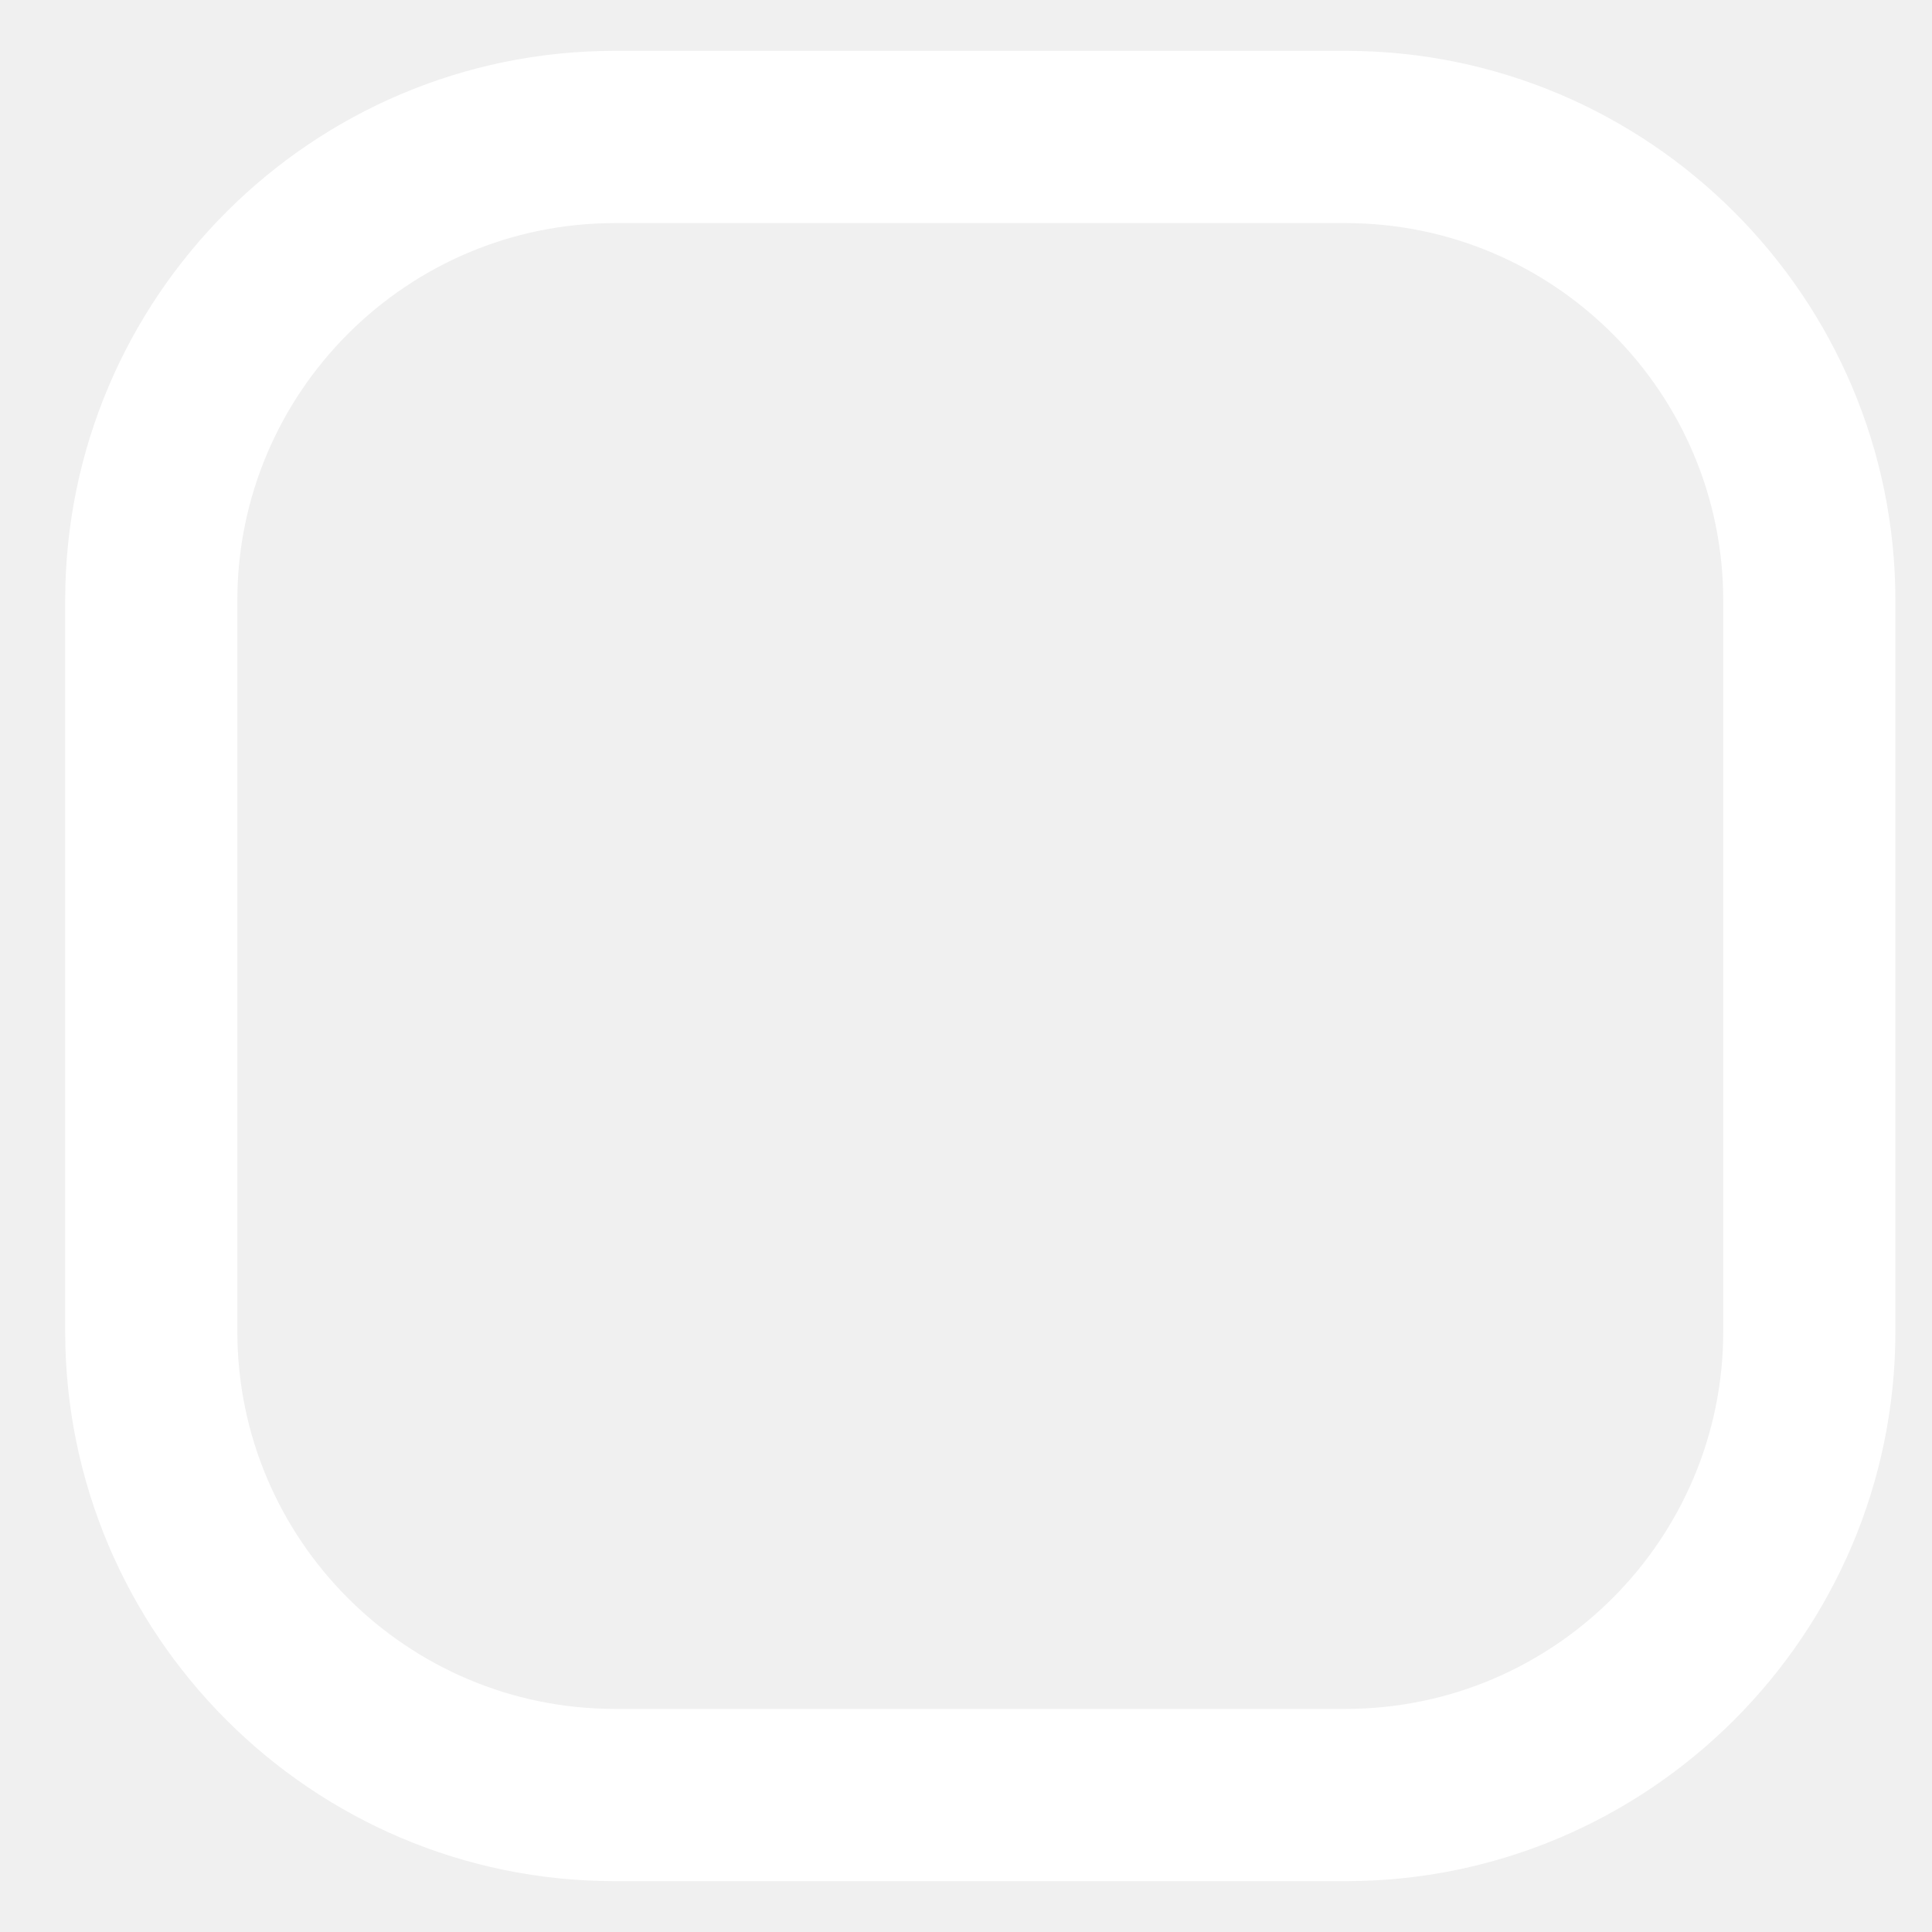
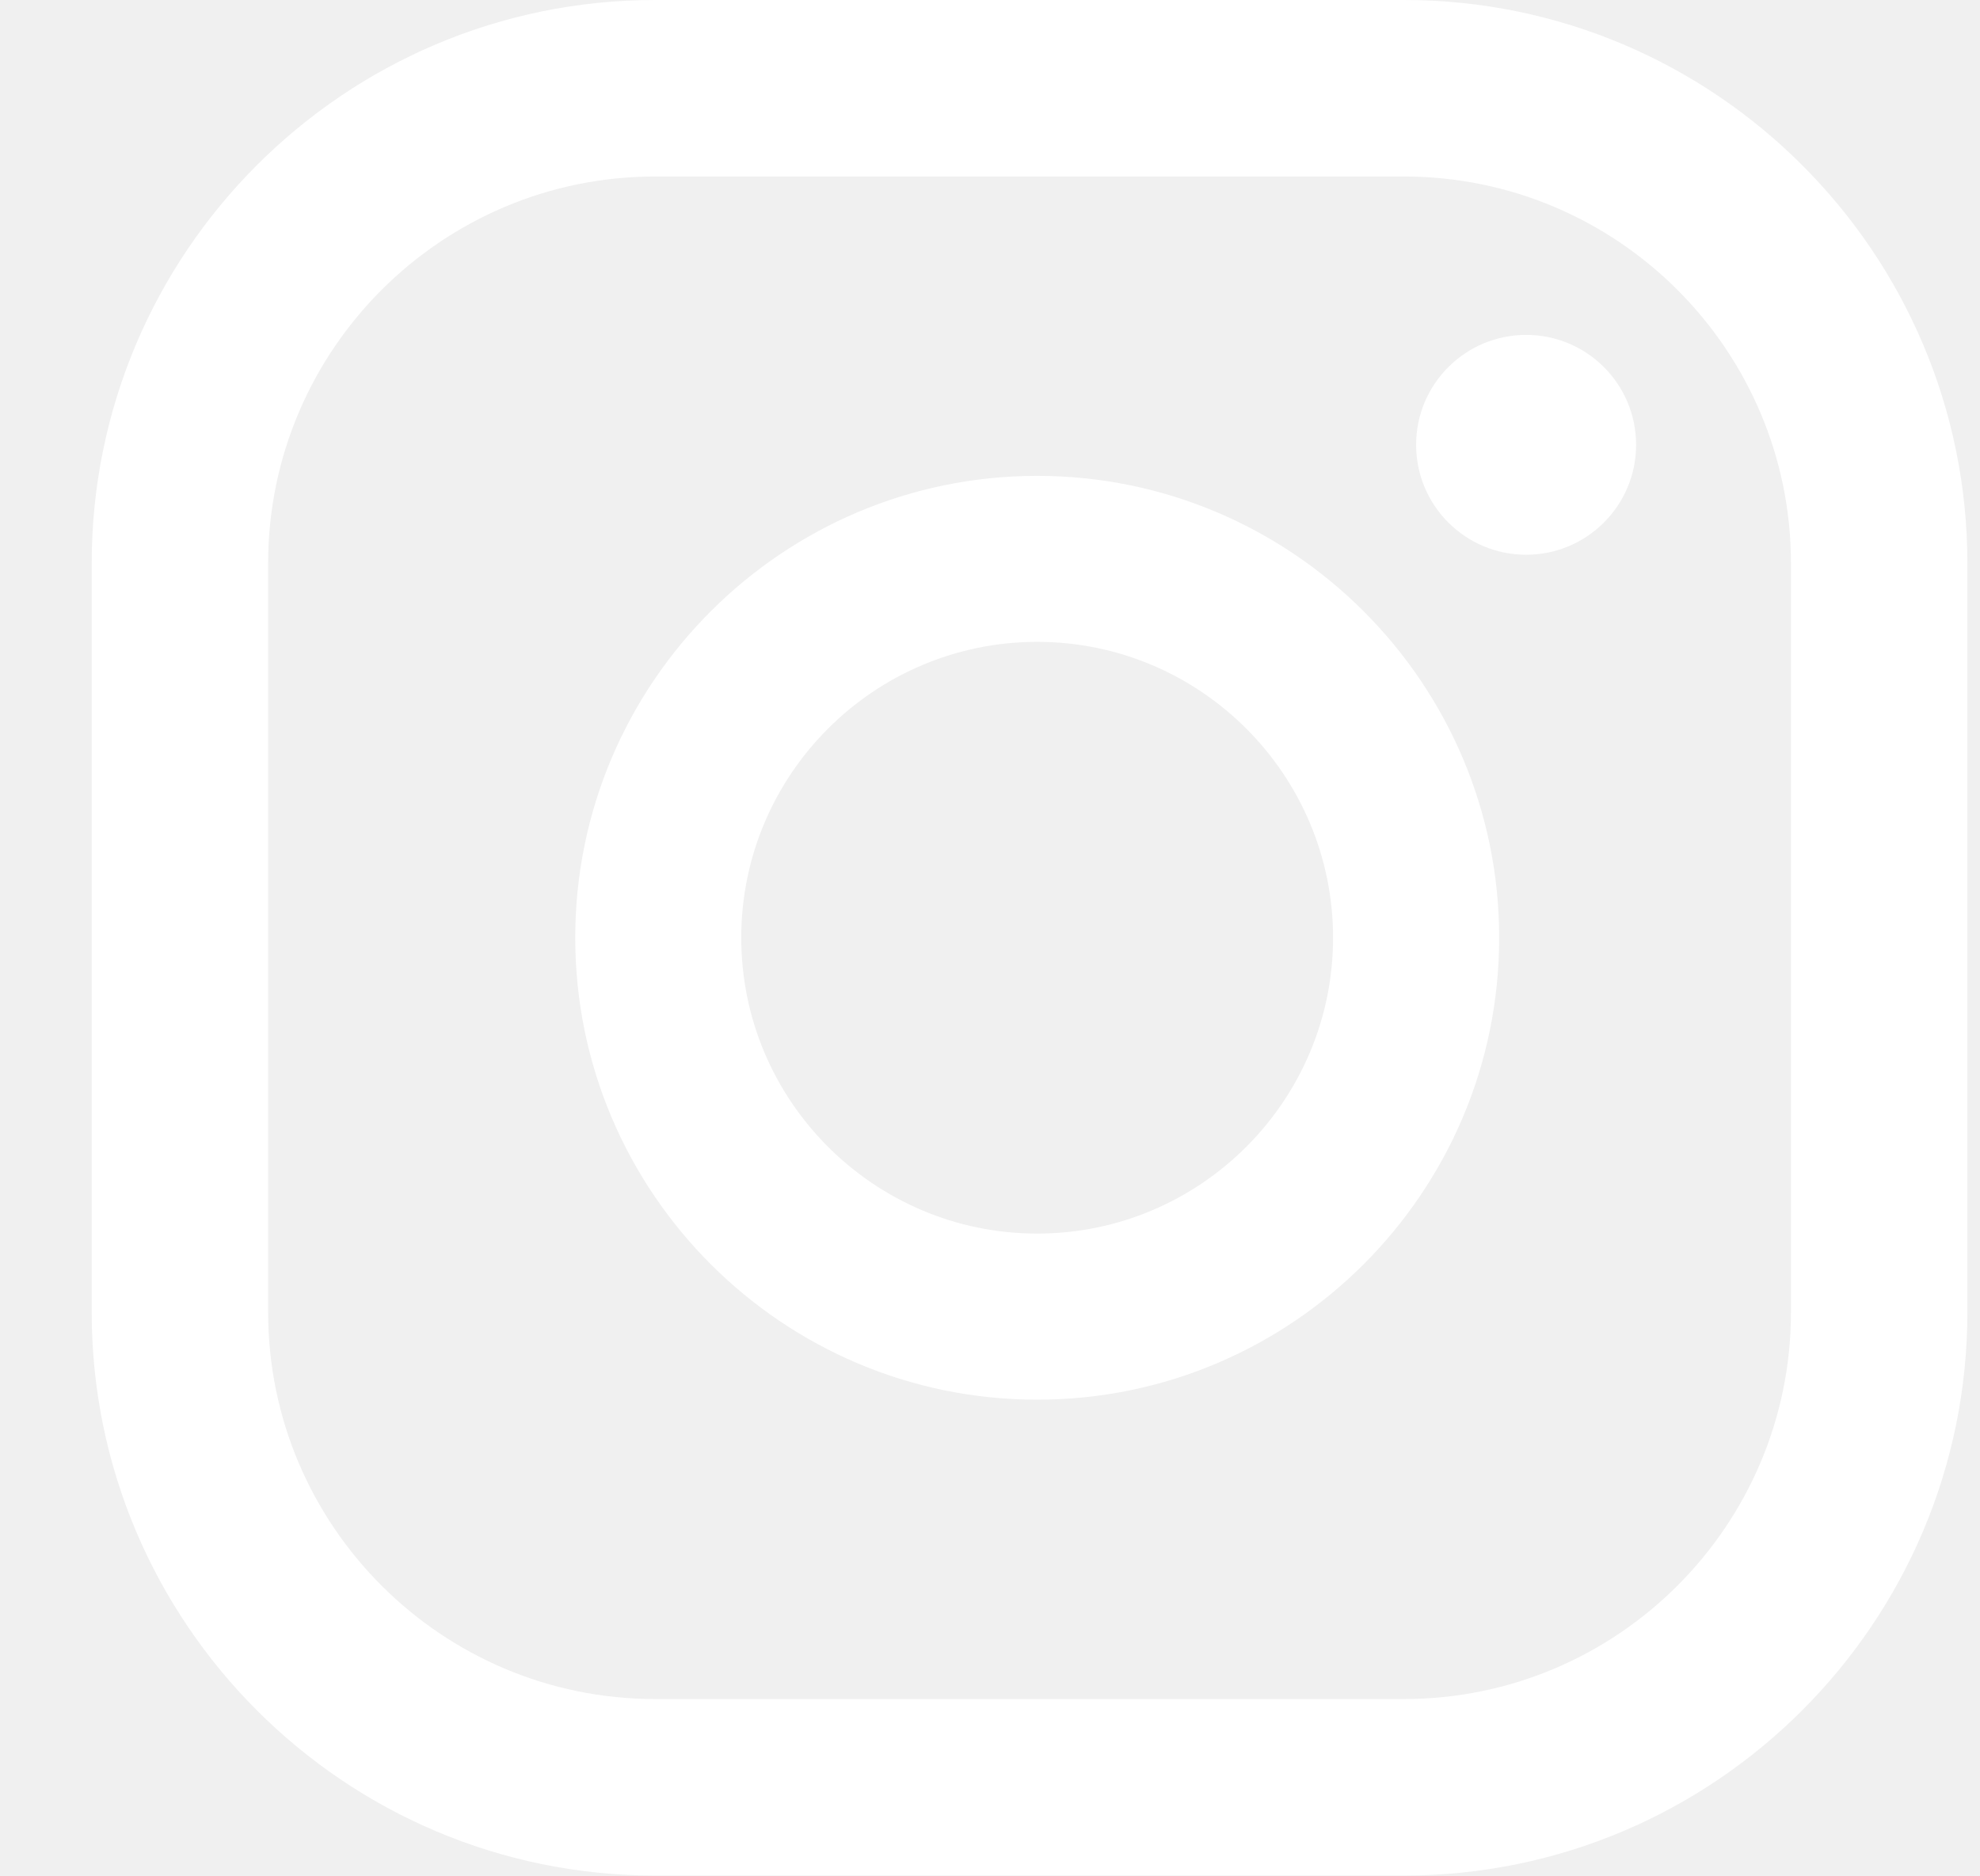
- <svg xmlns="http://www.w3.org/2000/svg" width="19" height="19" viewBox="0 0 19 19" fill="none">
-   <path d="M6.047 2.194C3.999 2.194 2.334 3.859 2.334 5.907V13.093C2.334 15.141 3.999 16.806 6.047 16.806H13.233C15.281 16.806 16.947 15.141 16.947 13.093V5.907C16.947 3.859 15.281 2.194 13.233 2.194H6.047ZM13.233 18.5H6.047C3.065 18.5 0.641 16.074 0.641 13.093V5.907C0.641 2.925 3.065 0.5 6.047 0.5H13.233C16.215 0.5 18.64 2.925 18.64 5.907V13.093C18.64 16.074 16.215 18.5 13.233 18.5Z" fill="white" />
+ <svg xmlns="http://www.w3.org/2000/svg" width="19" height="18" viewBox="0 0 19 18" fill="none">
+   <path d="M14.645 3.214C14.062 3.214 13.589 3.686 13.589 4.269C13.589 4.852 14.062 5.324 14.645 5.324C15.227 5.324 15.7 4.852 15.7 4.269C15.7 3.686 15.227 3.214 14.645 3.214Z" fill="white" />
+   <path d="M9.953 11.839C8.387 11.839 7.113 10.565 7.113 9C7.113 7.434 8.387 6.16 9.953 6.16C11.518 6.16 12.792 7.434 12.792 9C12.792 10.565 11.518 11.839 9.953 11.839ZM9.953 4.567C7.509 4.567 5.52 6.556 5.52 9C5.52 11.444 7.509 13.433 9.953 13.433C12.397 13.433 14.386 11.444 14.386 9C14.386 6.556 12.397 4.567 9.953 4.567Z" fill="white" />
+   <path d="M6.286 1.694C4.238 1.694 2.573 3.359 2.573 5.407V12.593C2.573 14.641 4.238 16.306 6.286 16.306H13.473C15.52 16.306 17.186 14.641 17.186 12.593V5.407C17.186 3.359 15.52 1.694 13.473 1.694H6.286ZM13.473 18H6.286C3.304 18 0.88 15.574 0.88 12.593V5.407C0.88 2.425 3.304 0 6.286 0H13.473C16.454 0 18.879 2.425 18.879 5.407V12.593C18.879 15.574 16.454 18 13.473 18Z" fill="white" />
</svg>
